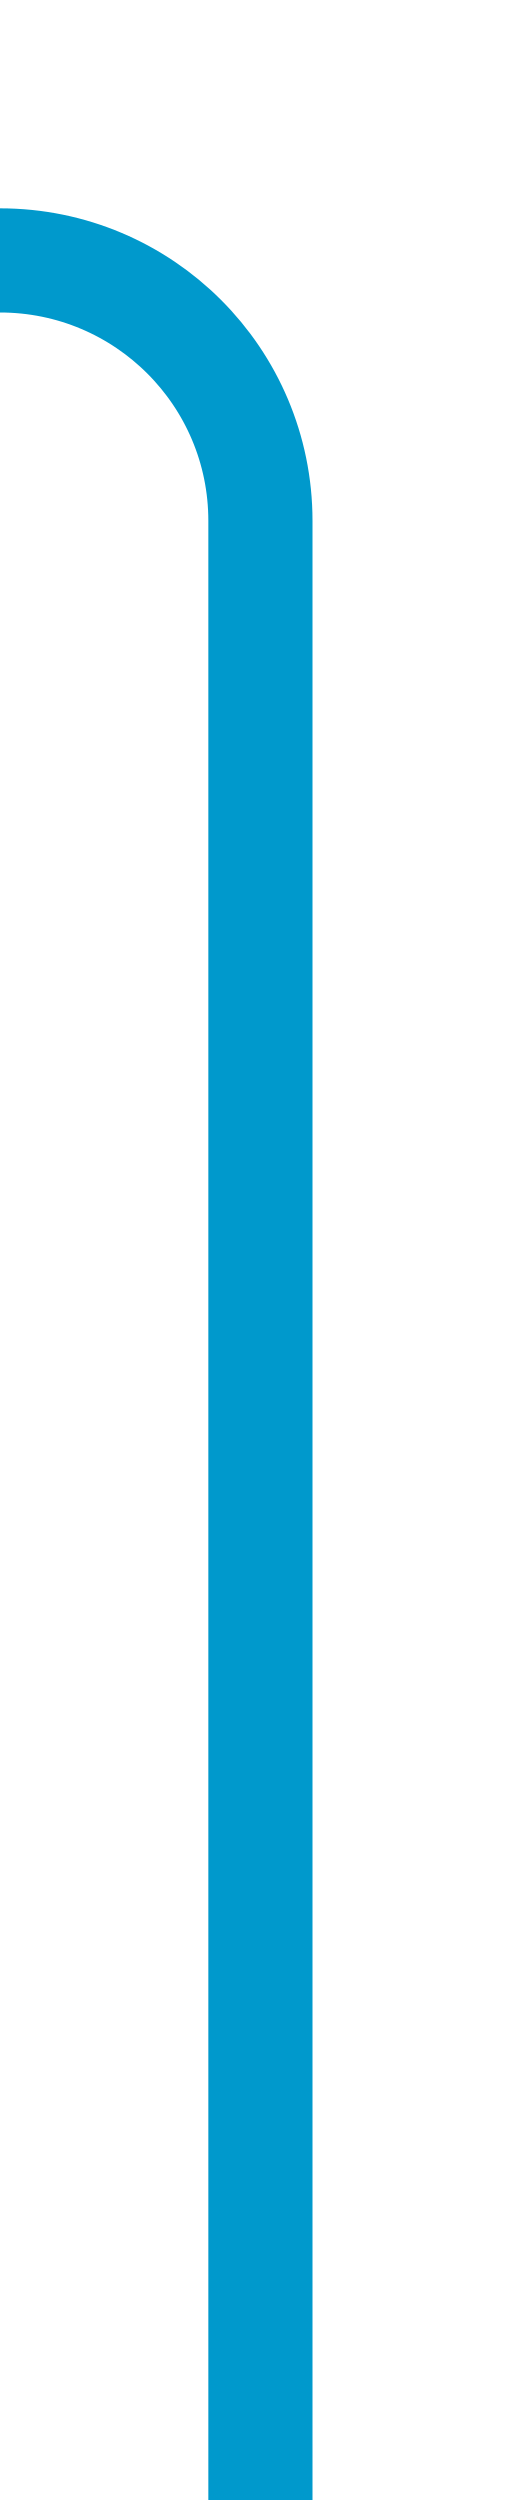
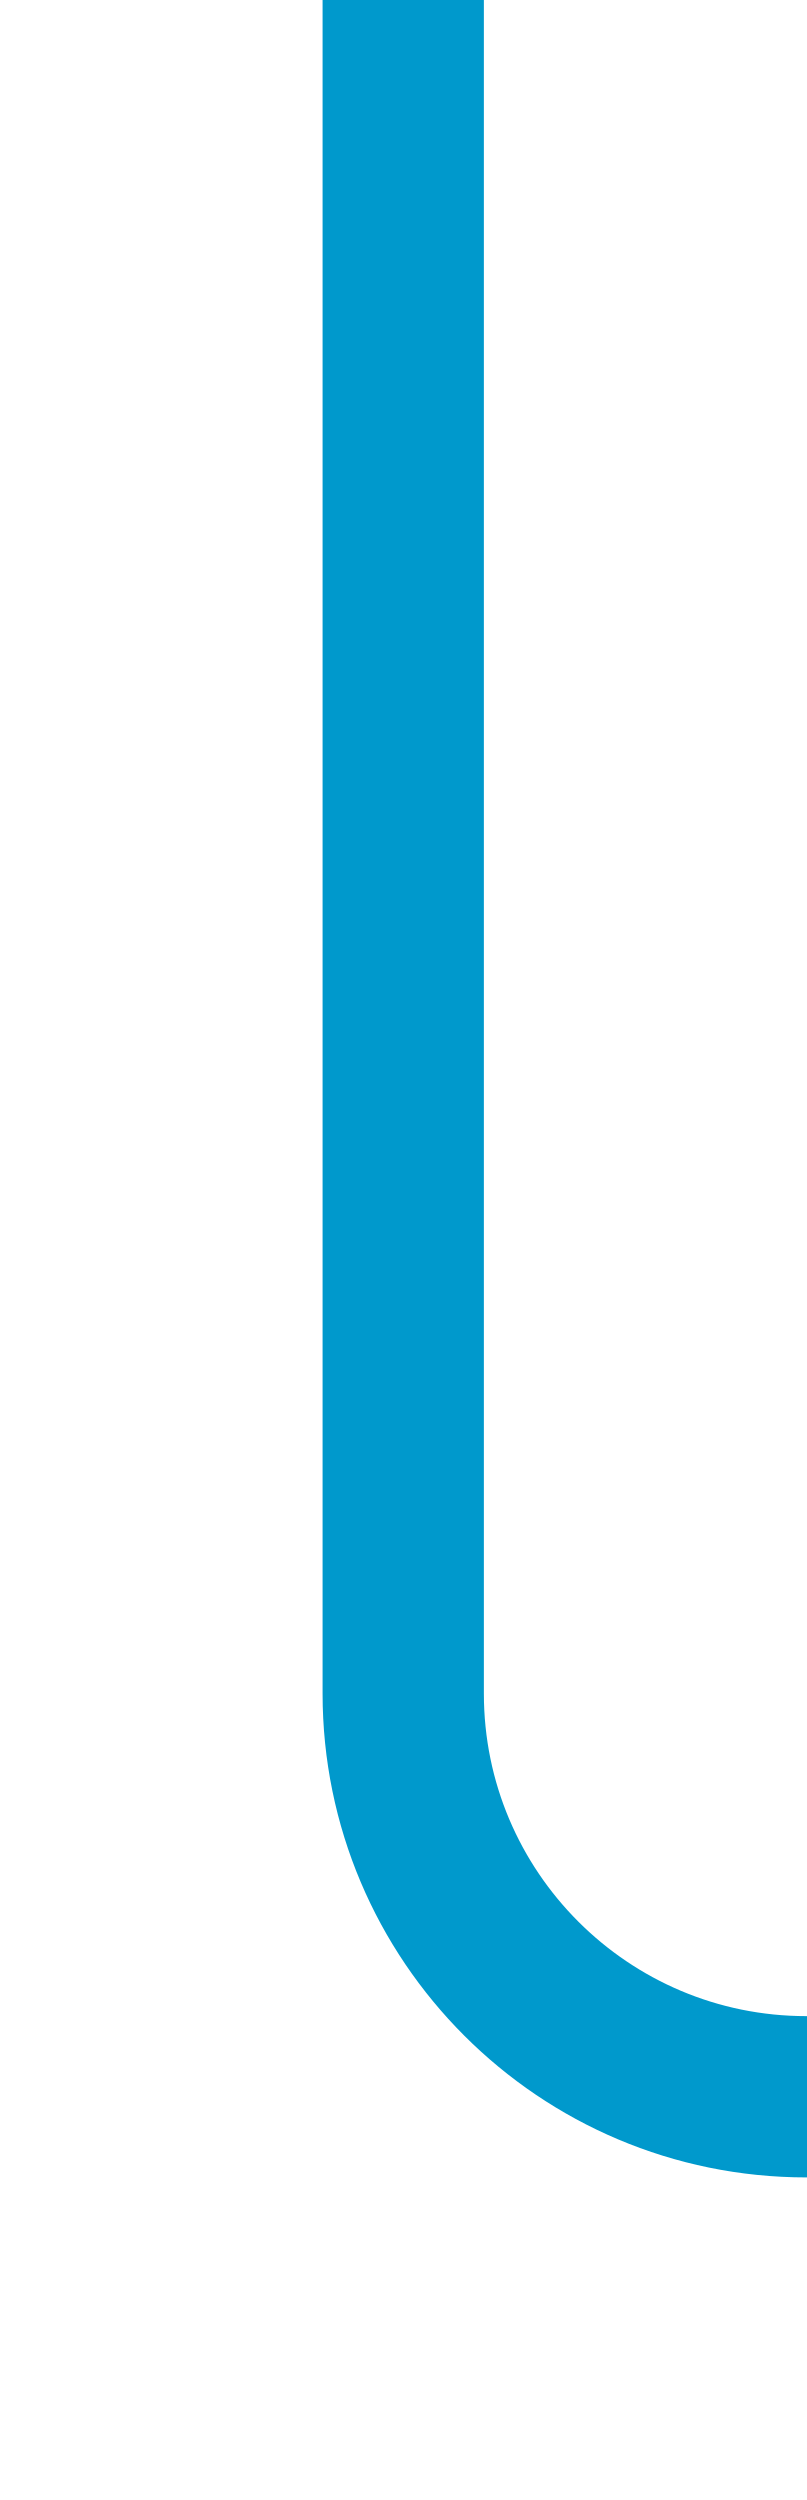
- <svg xmlns="http://www.w3.org/2000/svg" version="1.1" width="10px" height="48px" preserveAspectRatio="xMidYMin meet" viewBox="838 135  8 48">
-   <path d="M 628 114  L 628 135  A 5 5 0 0 0 633 140 L 837 140  A 5 5 0 0 1 842 145 L 842 183  " stroke-width="2" stroke="#0099cc" fill="none" />
+ <svg xmlns="http://www.w3.org/2000/svg" version="1.1" width="10px" height="31px" preserveAspectRatio="xMidYMin meet" viewBox="624 247  8 31">
+   <path d="M 741 299  L 741 278  A 5 5 0 0 0 736 273 L 633 273  A 5 5 0 0 1 628 268 L 628 247  " stroke-width="2" stroke="#0099cc" fill="none" />
</svg>
